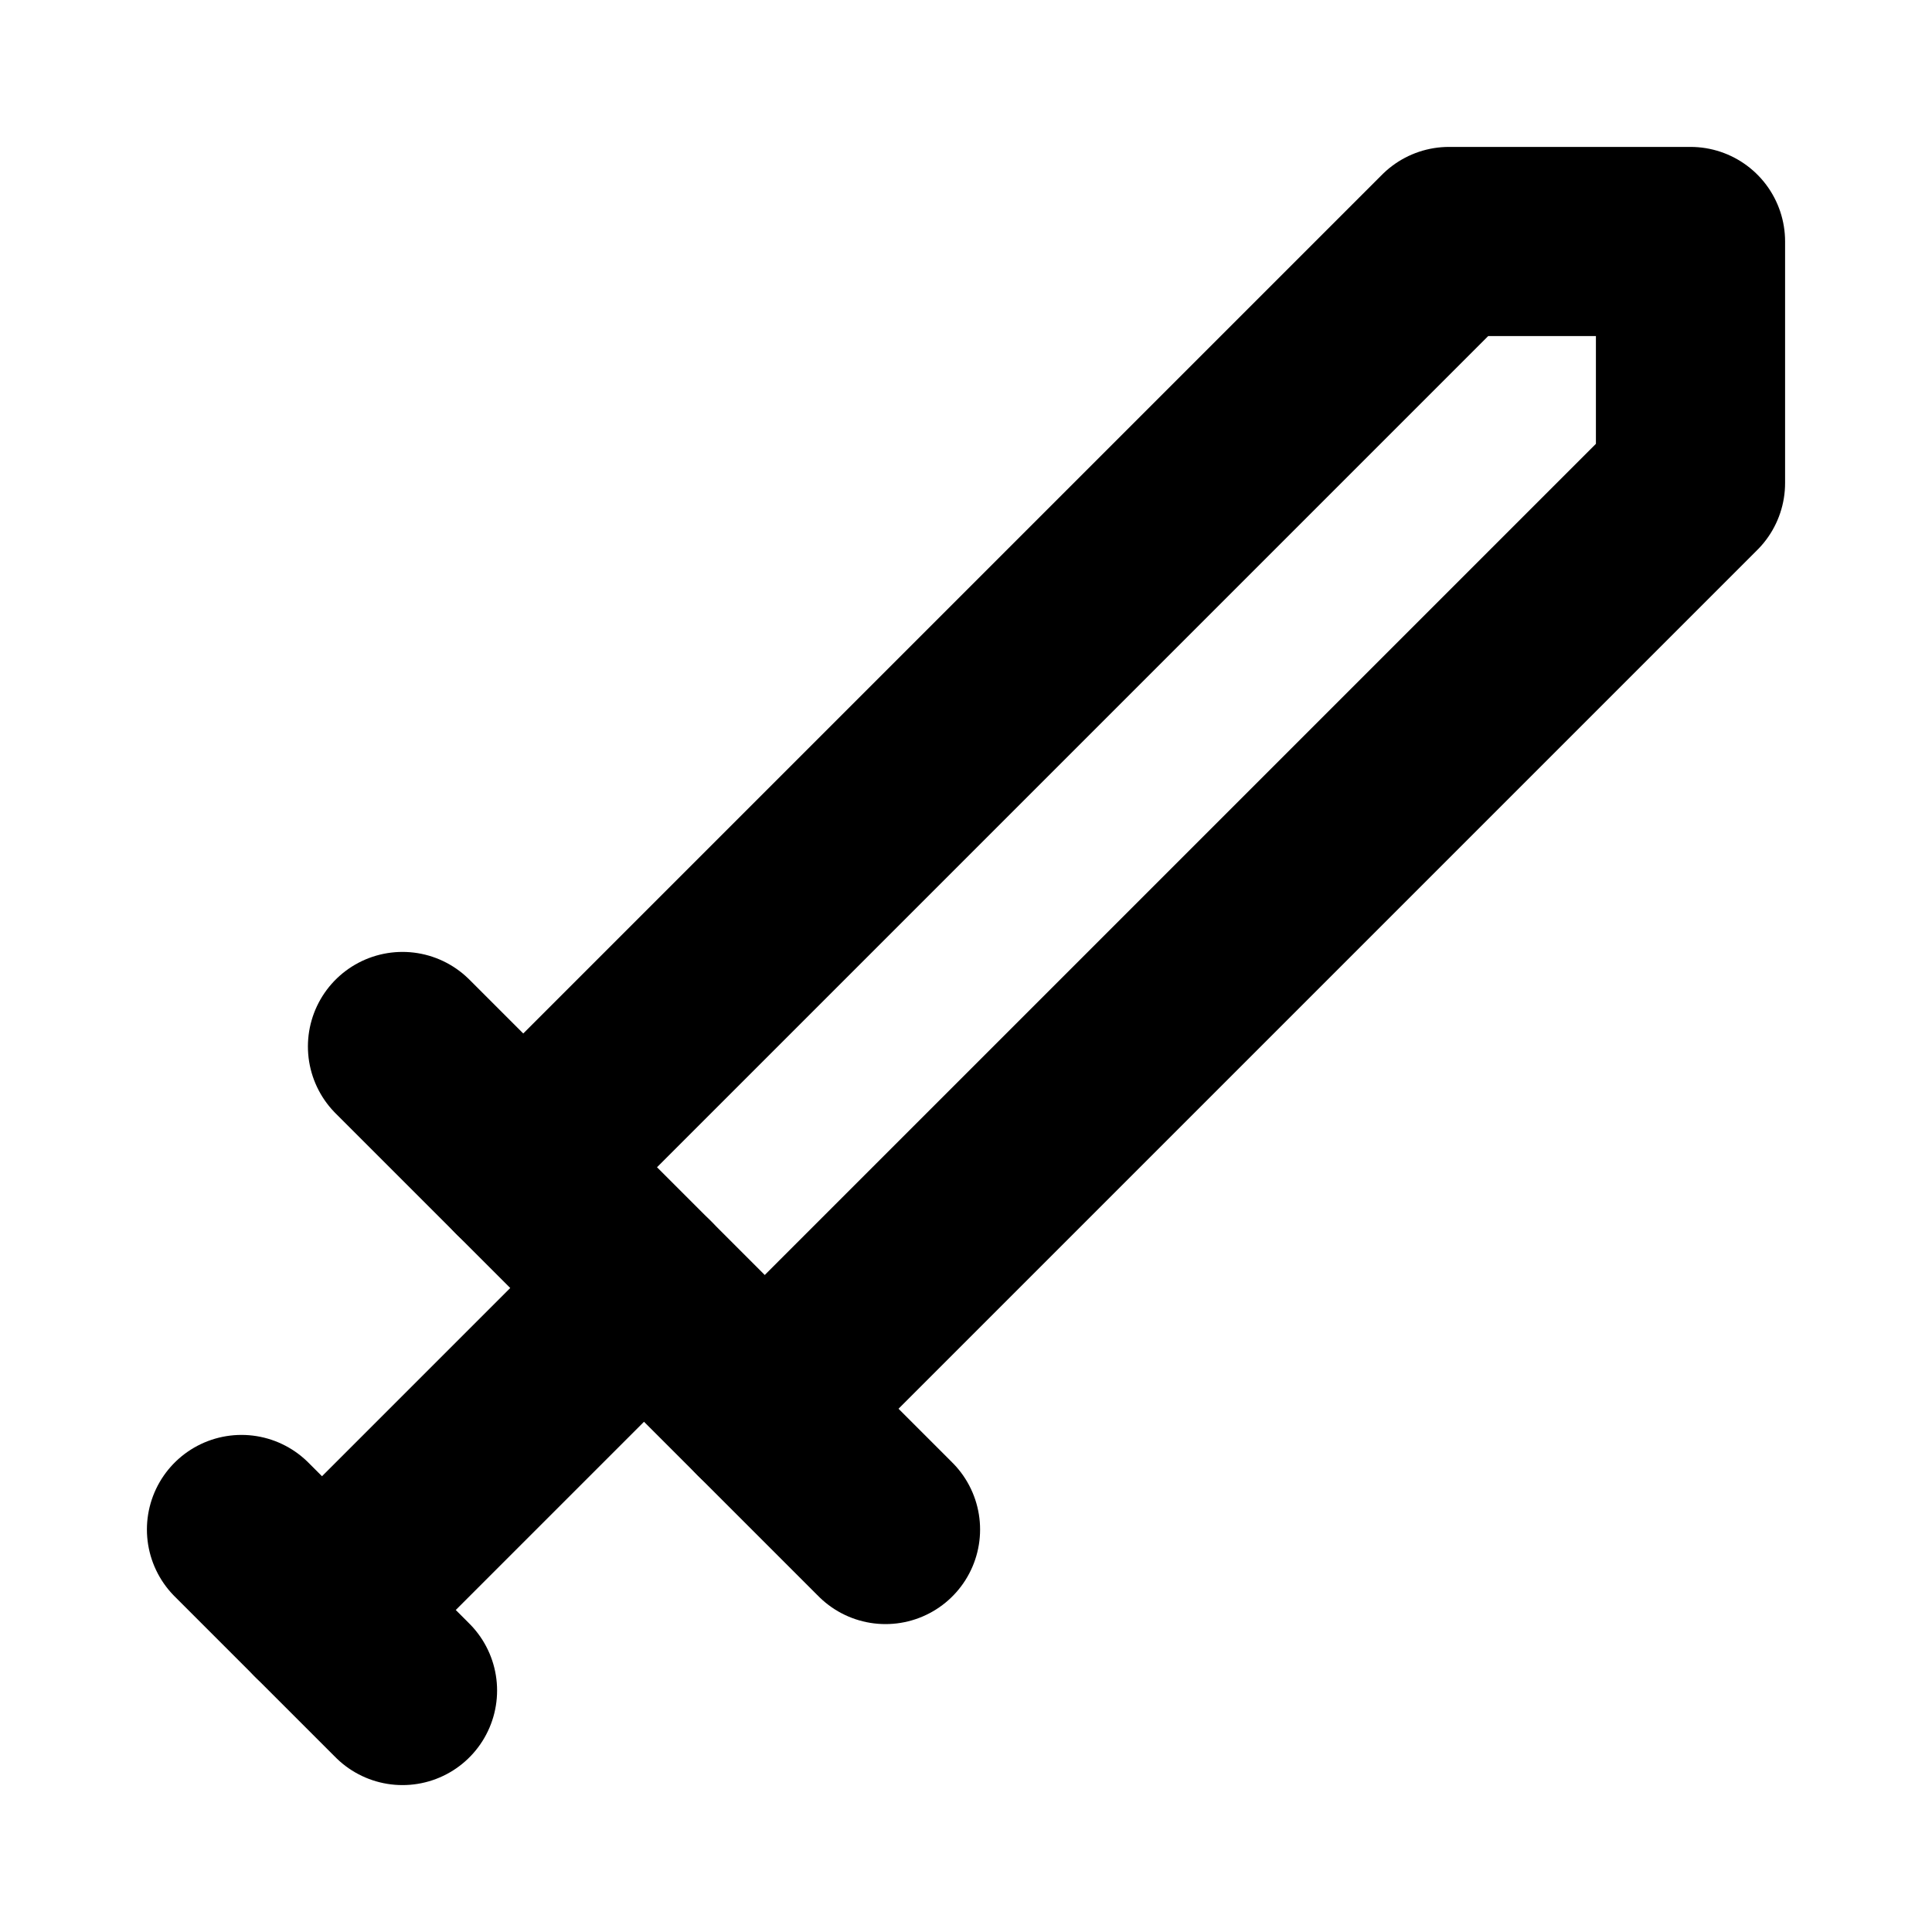
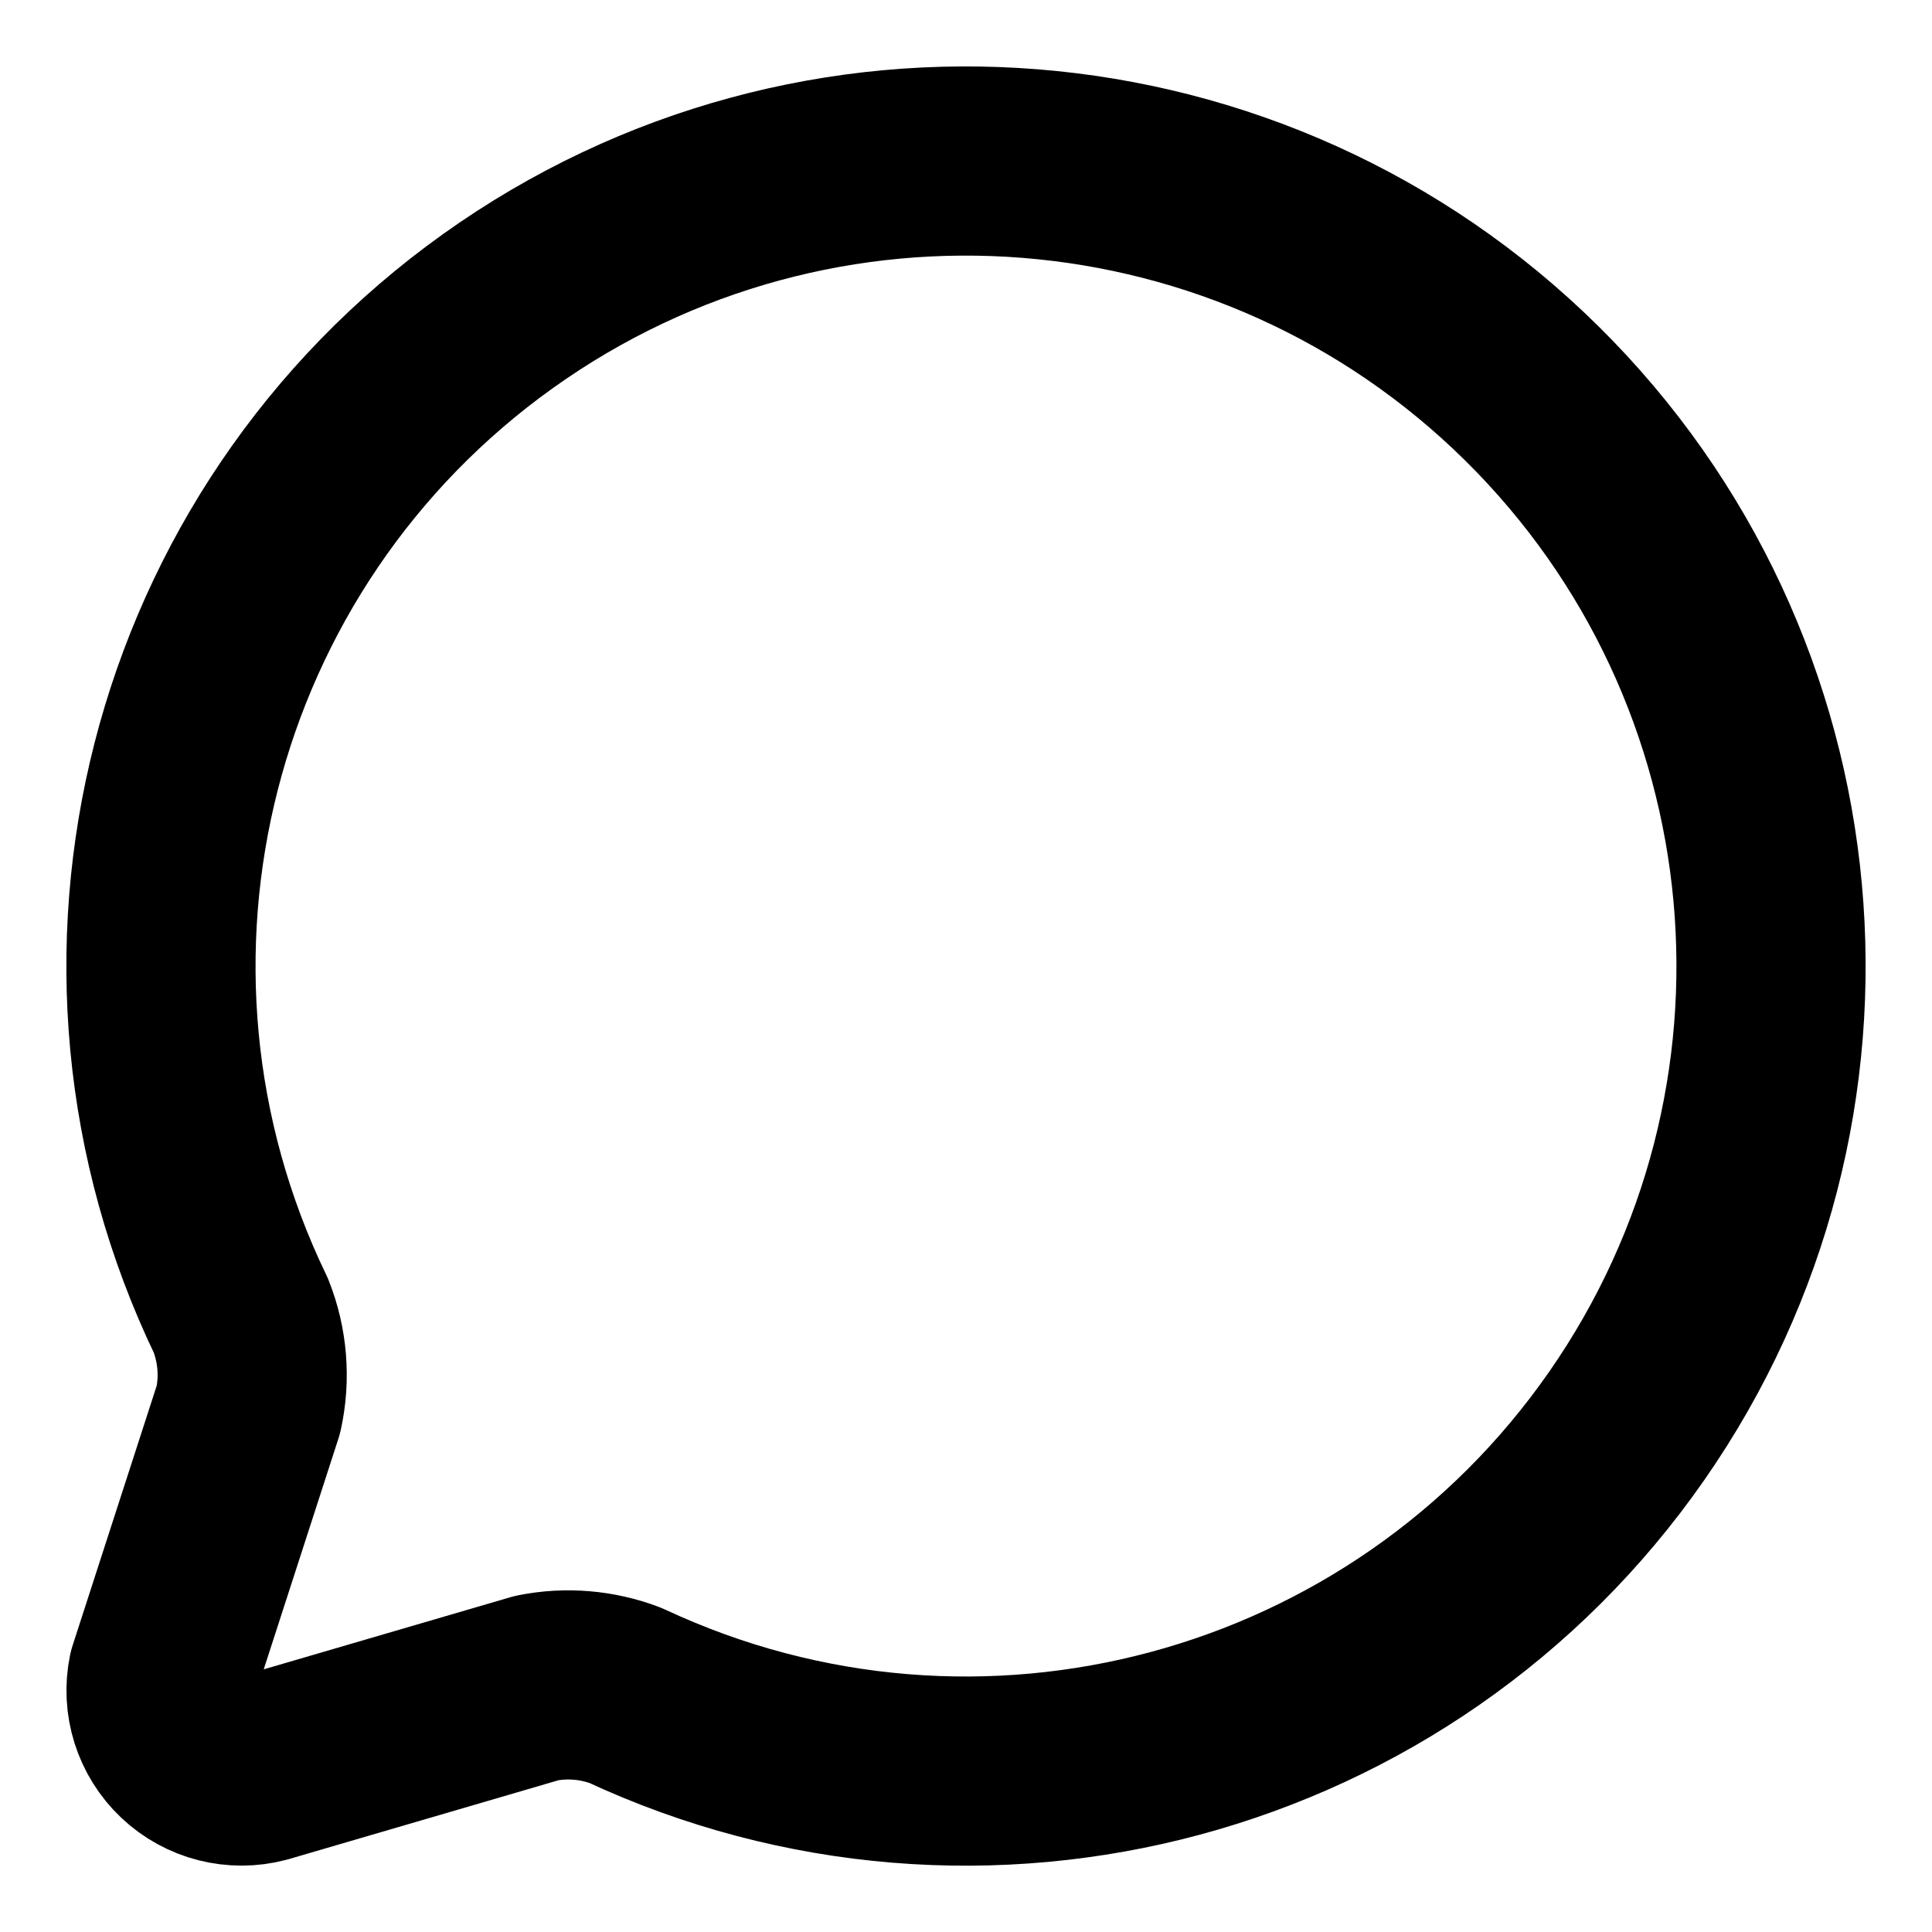
- <svg xmlns="http://www.w3.org/2000/svg" class="lucide lucide-sword" width="24" height="24" viewBox="0 0 24 24" fill="none" stroke="currentColor" stroke-width="2.35" stroke-linecap="round" stroke-linejoin="round">
-   <path d="m11 19-6-6" />
-   <path d="m5 21-2-2" />
-   <path d="m8 16-4 4" />
-   <path d="M9.5 17.5 21 6V3h-3L6.5 14.5" />
+ <svg xmlns="http://www.w3.org/2000/svg" class="lucide lucide-message-circle" width="24" height="24" viewBox="0 0 24 24" fill="none" stroke="currentColor" stroke-width="2.35" stroke-linecap="round" stroke-linejoin="round">
+   <path d="M2.992 16.342a2 2 0 0 1 .094 1.167l-1.065 3.29a1 1 0 0 0 1.236 1.168l3.413-.998a2 2 0 0 1 1.099.092 10 10 0 1 0-4.777-4.719" />
</svg>
